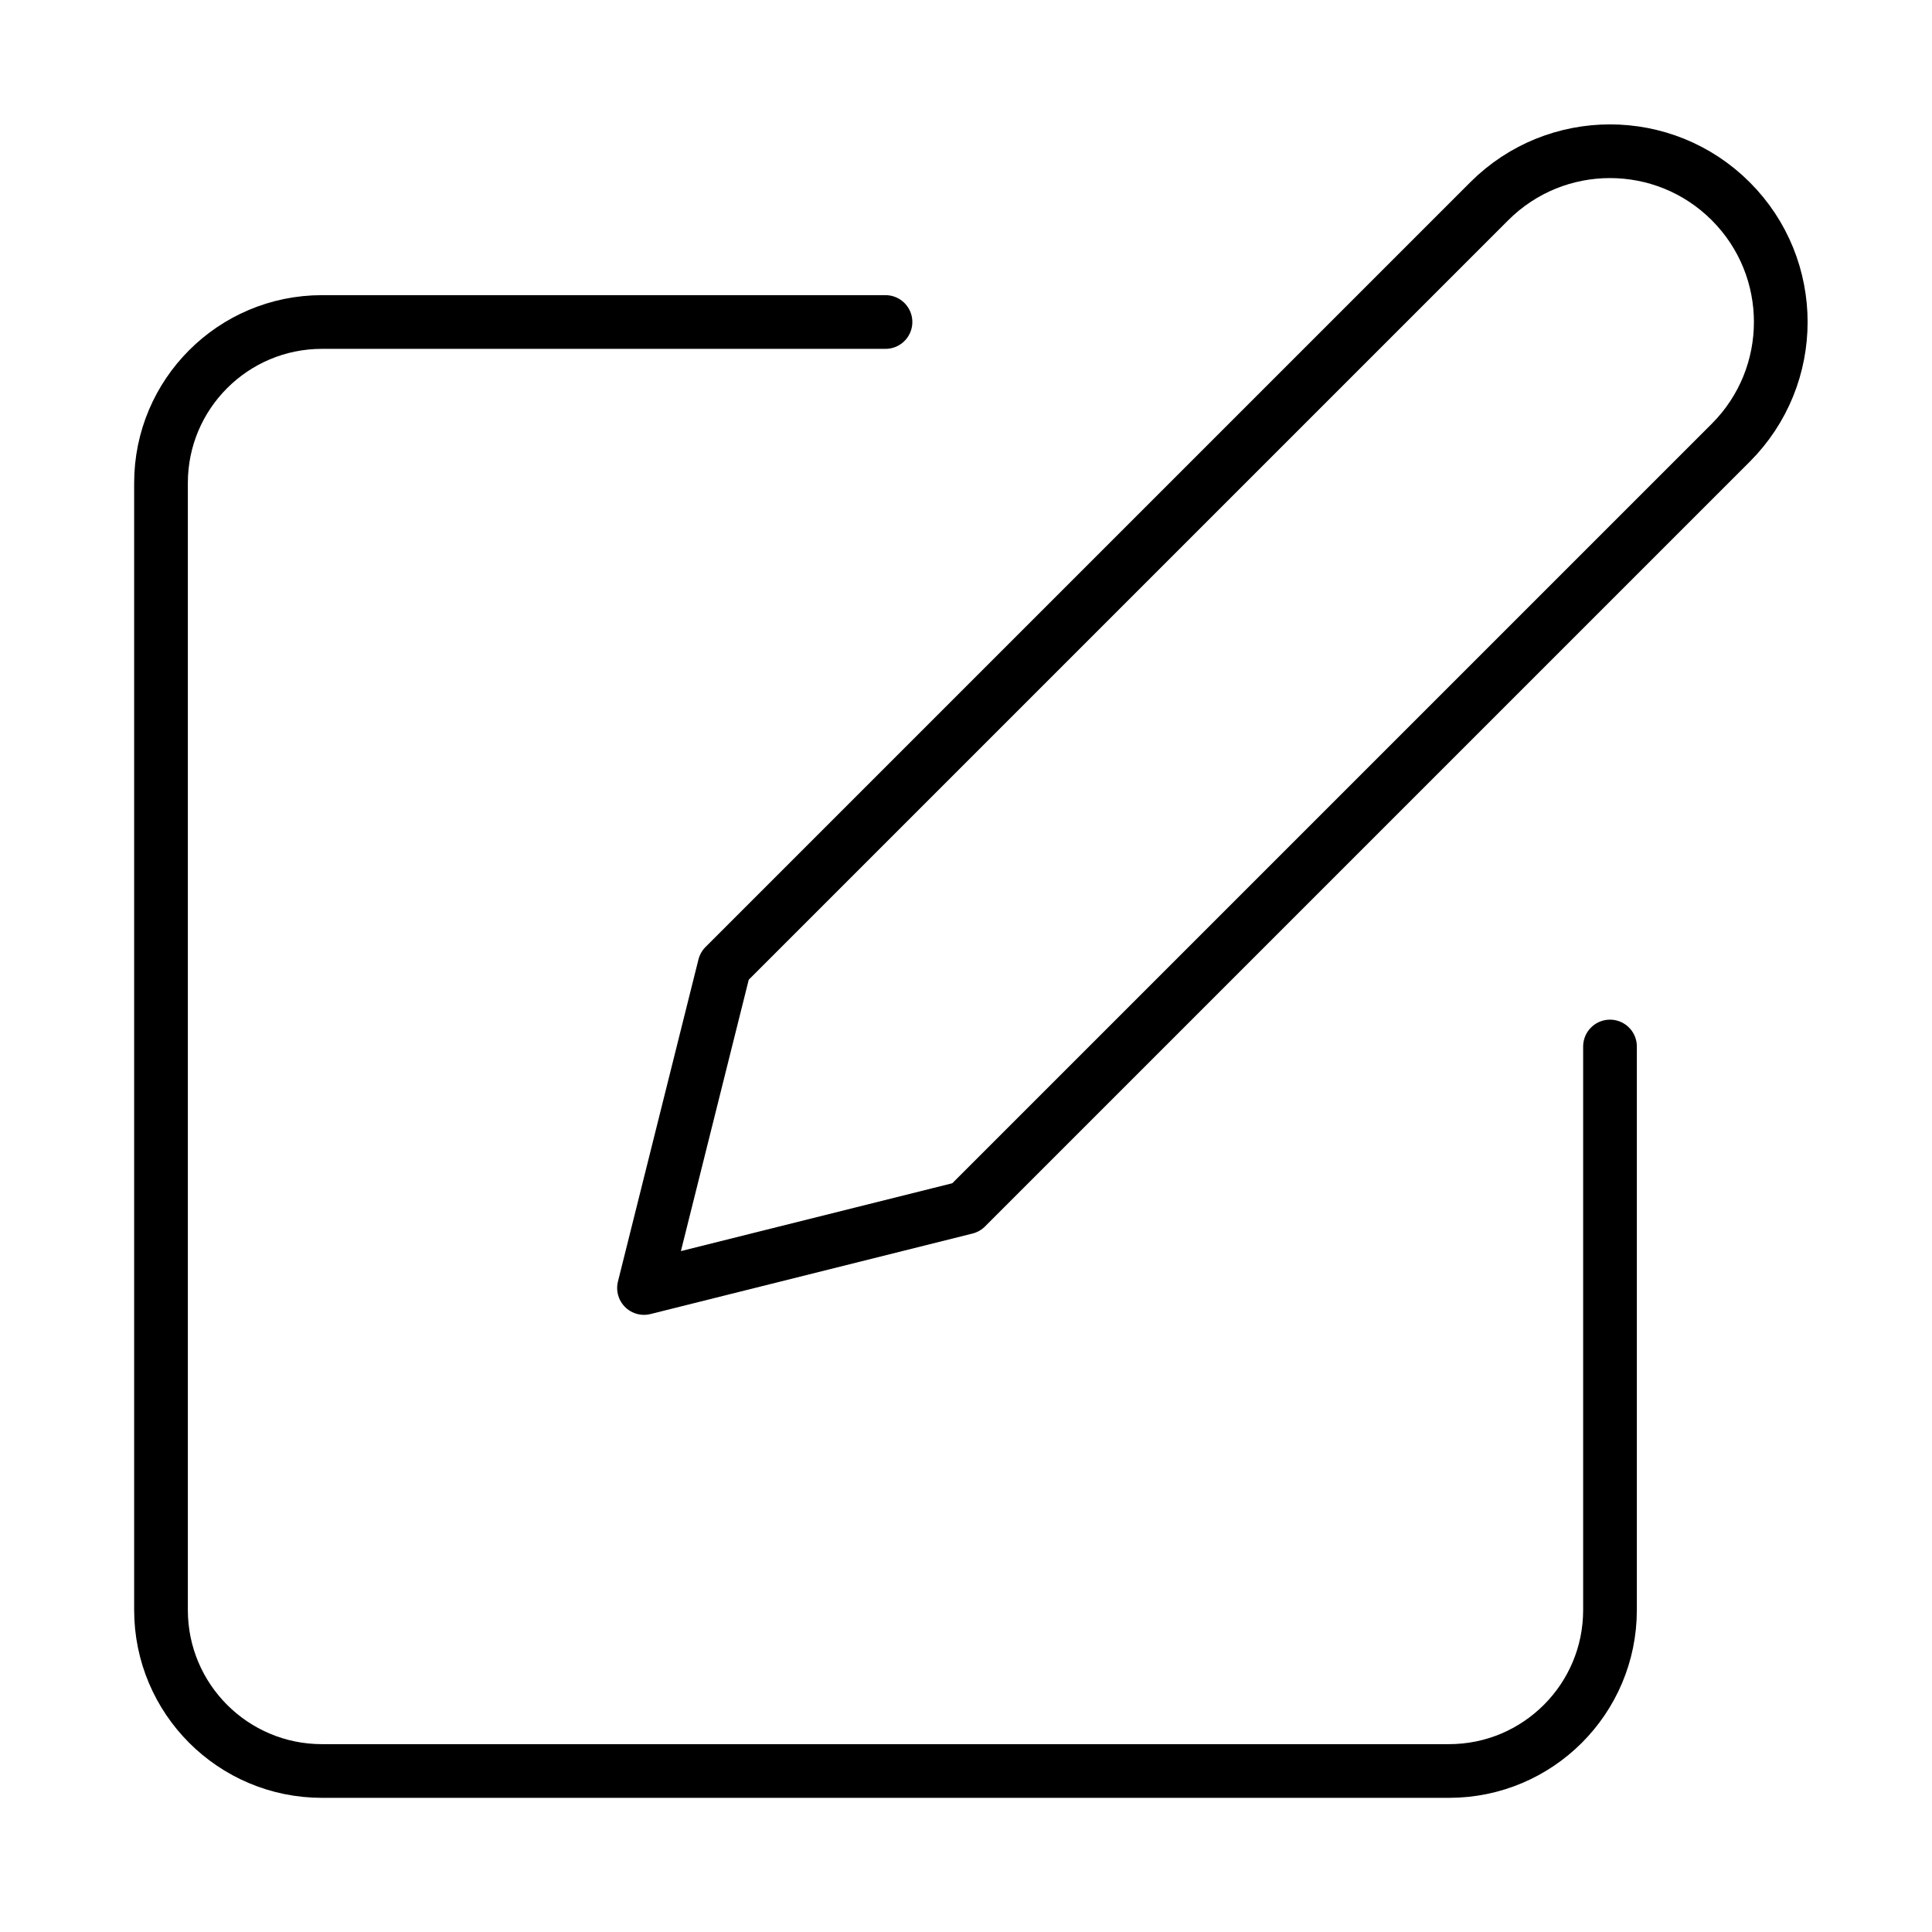
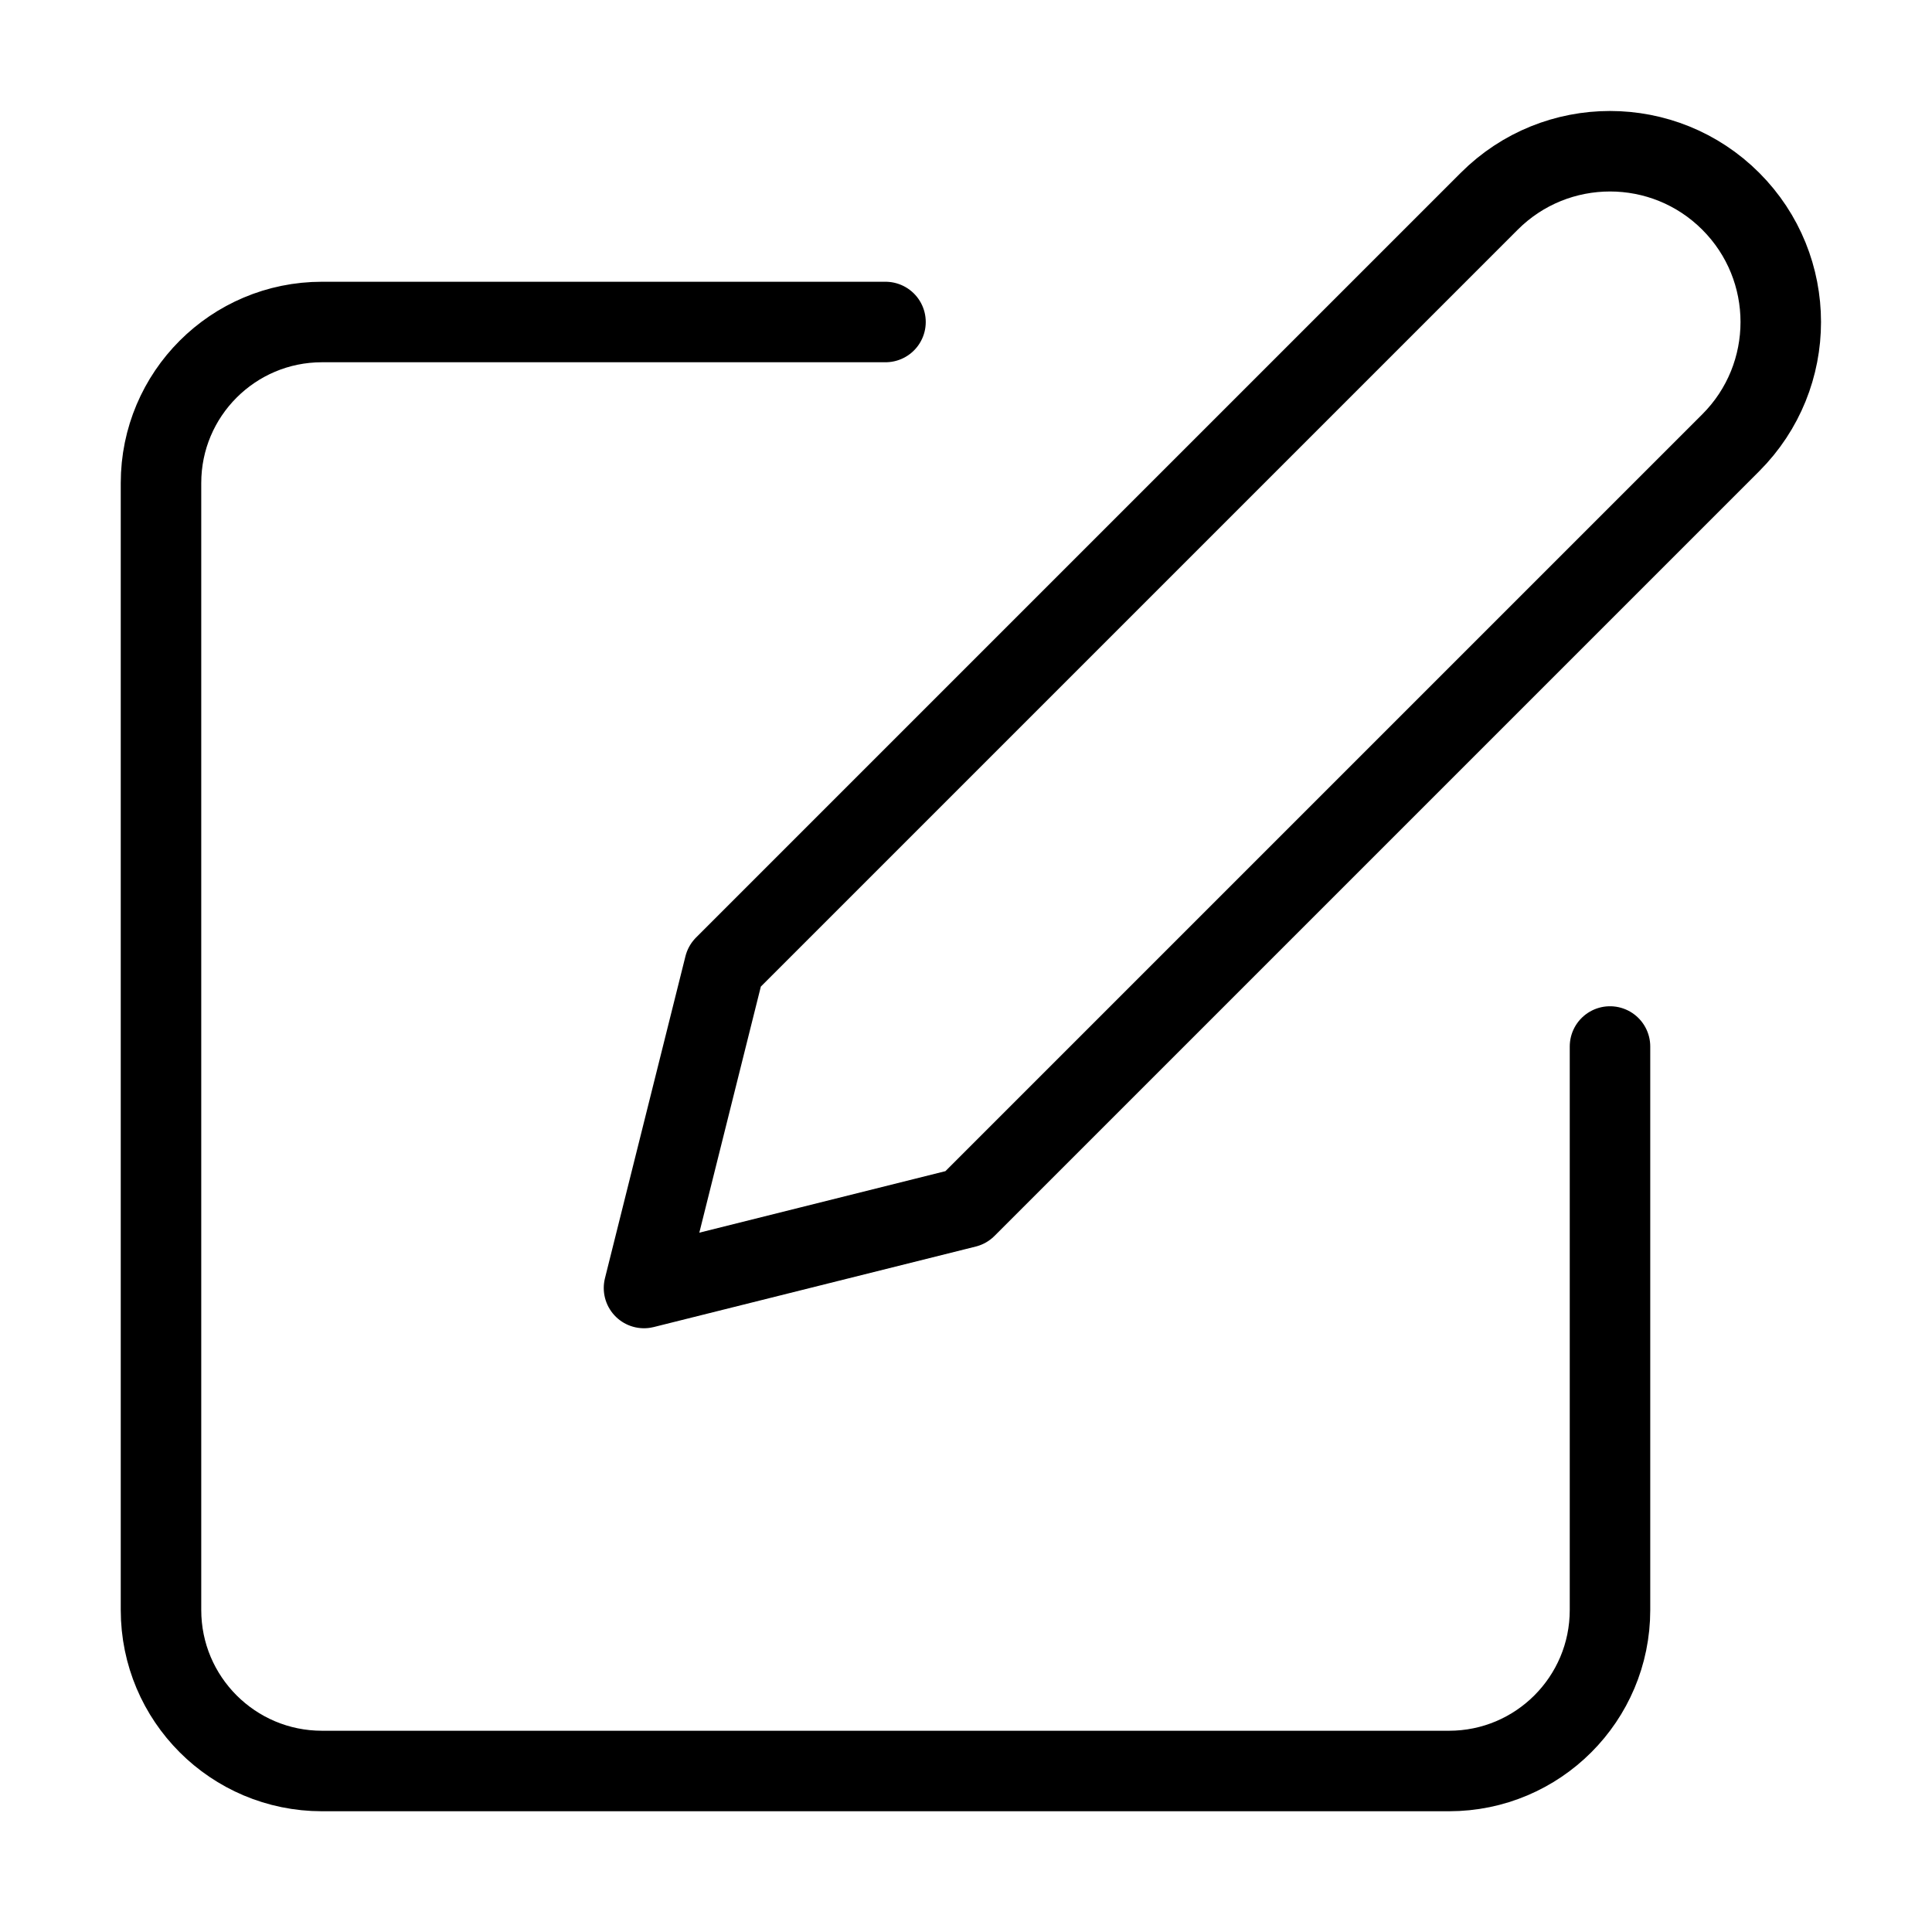
- <svg xmlns="http://www.w3.org/2000/svg" width="36" height="36" viewBox="0 0 24 24" fill="none" stroke="currentColor" stroke-width="0.667" stroke-linecap="round" stroke-linejoin="round" class="lucide lucide-pen-square">
+ <svg xmlns="http://www.w3.org/2000/svg" width="36" height="36" viewBox="0 0 24 24" fill="none" stroke="currentColor" stroke-width="1" stroke-linecap="round" stroke-linejoin="round" class="lucide lucide-pen-square">
  <path d="M11 4H4a2 2 0 0 0-2 2v14a2 2 0 0 0 2 2h14a2 2 0 0 0 2-2v-7" />
  <path d="M18.5 2.5a2.12 2.12 0 0 1 3 3L12 15l-4 1 1-4Z" />
</svg>
